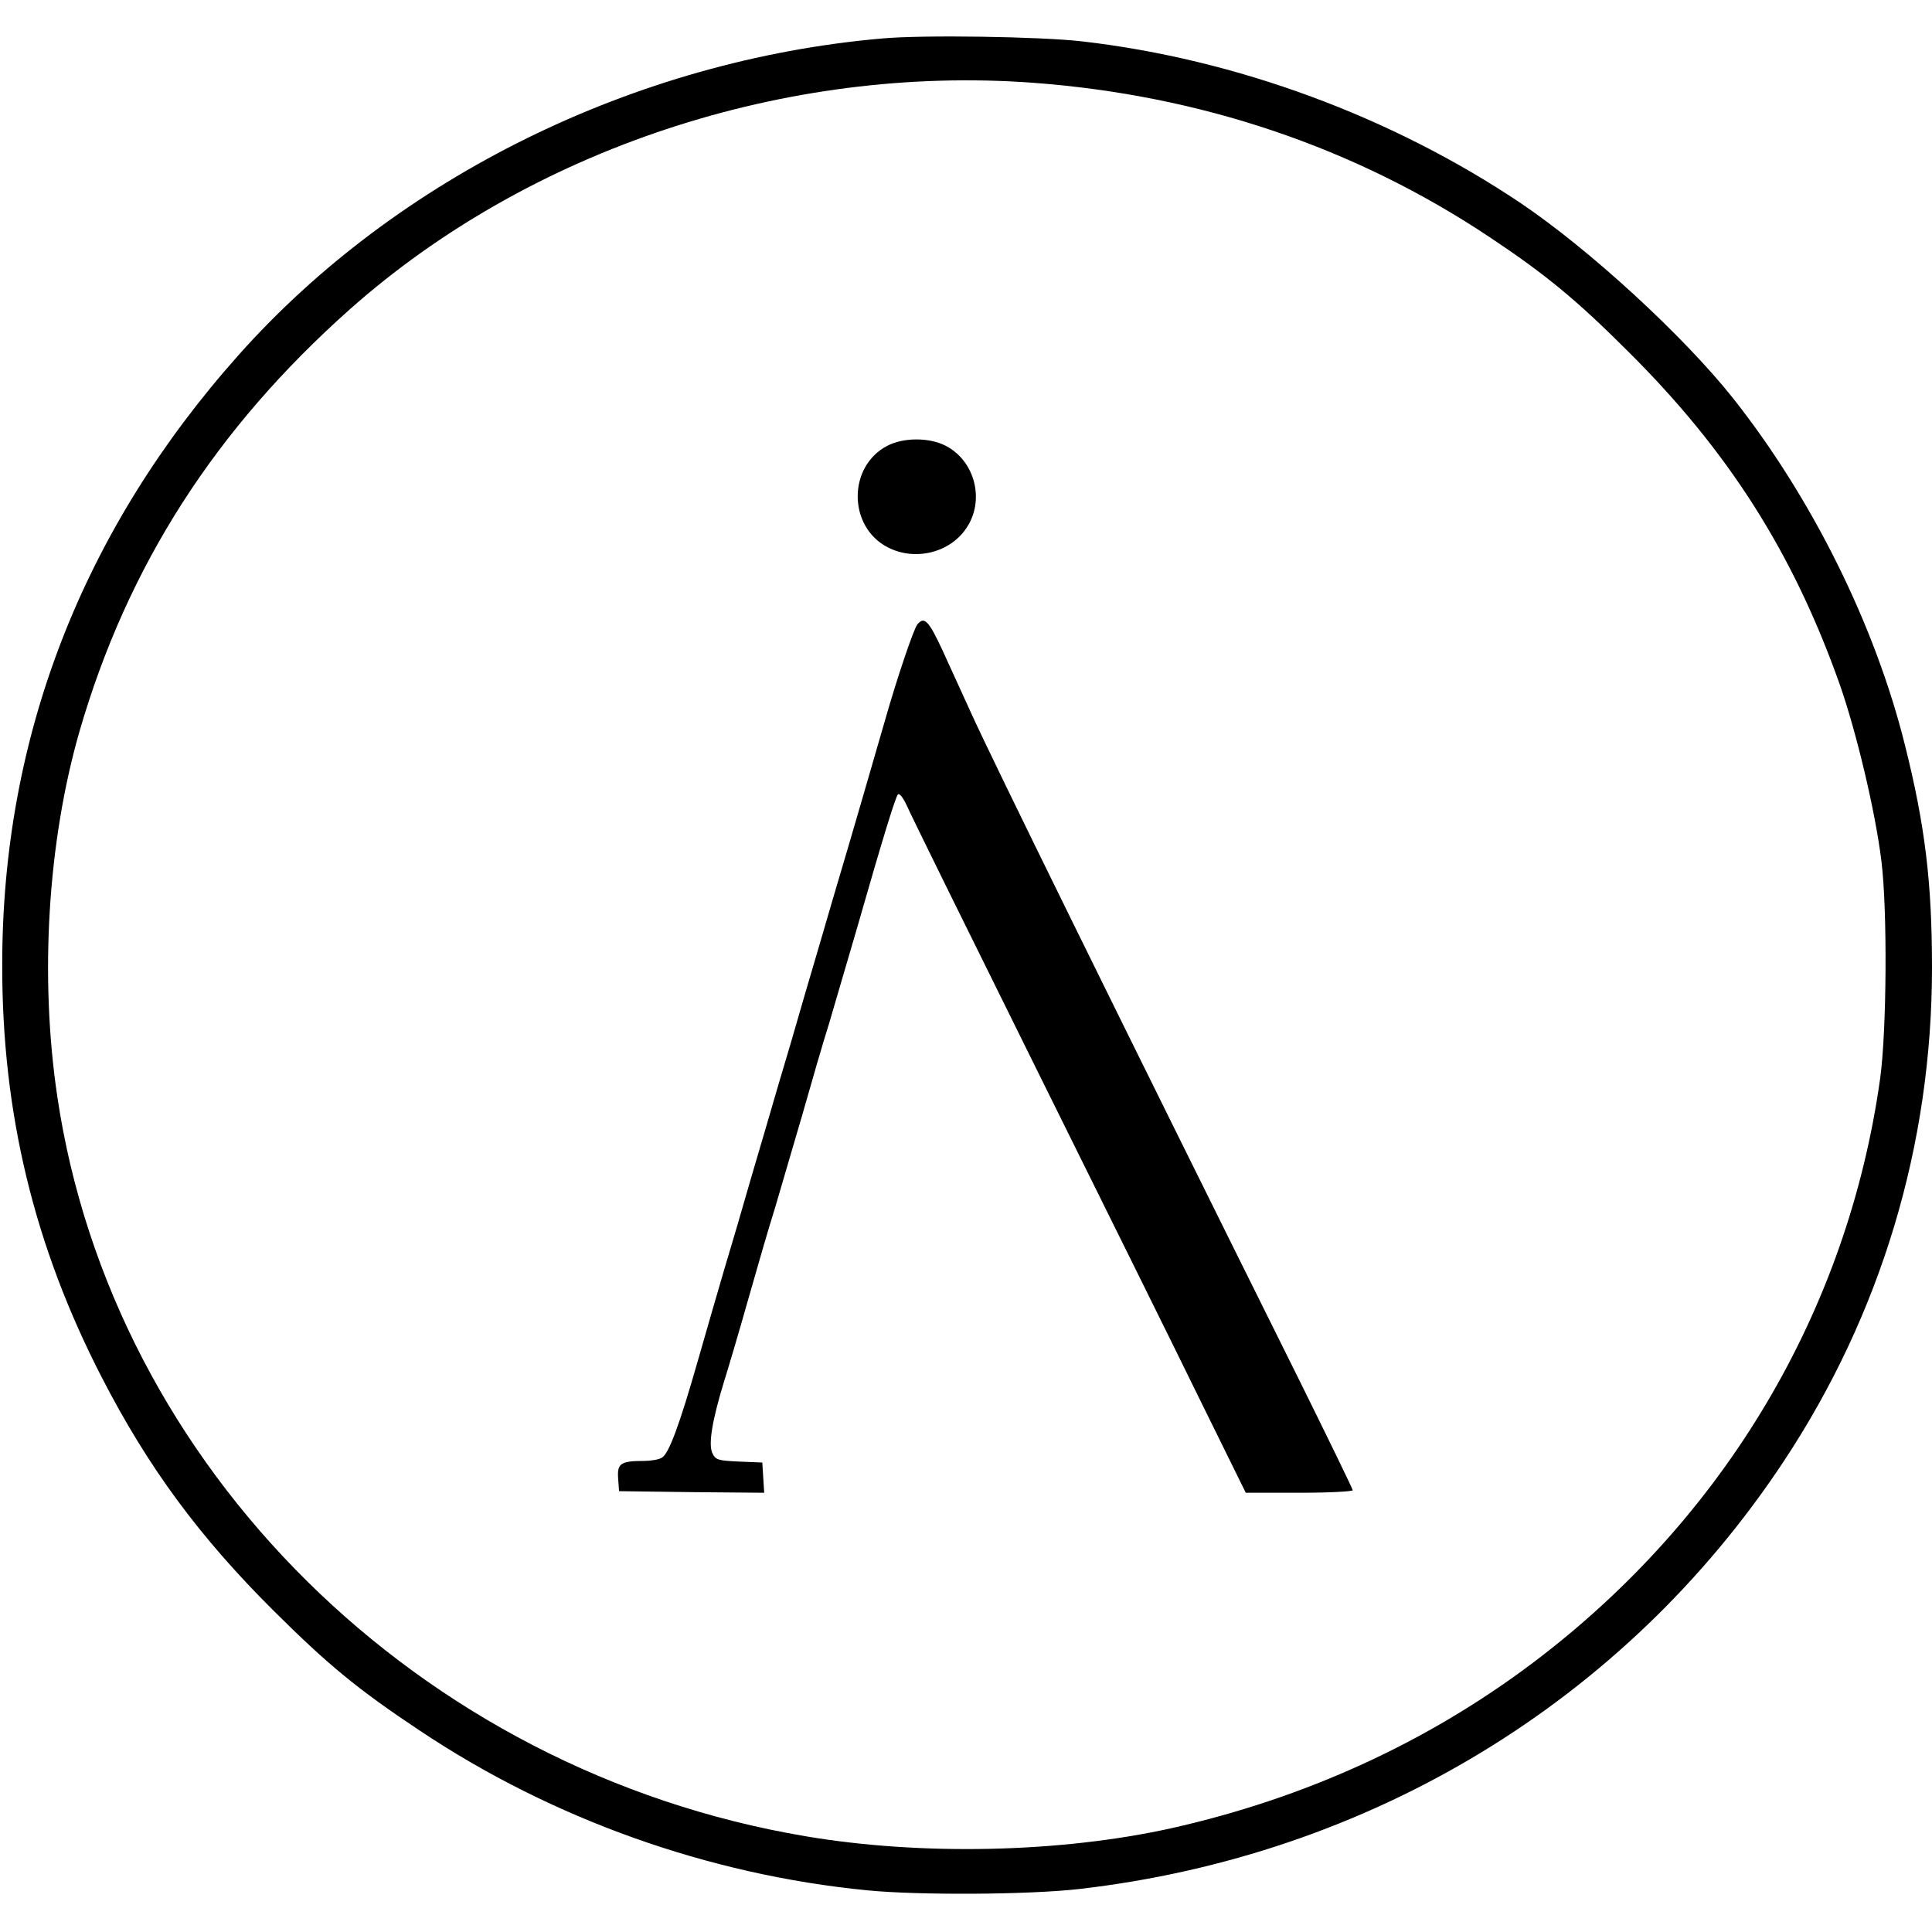
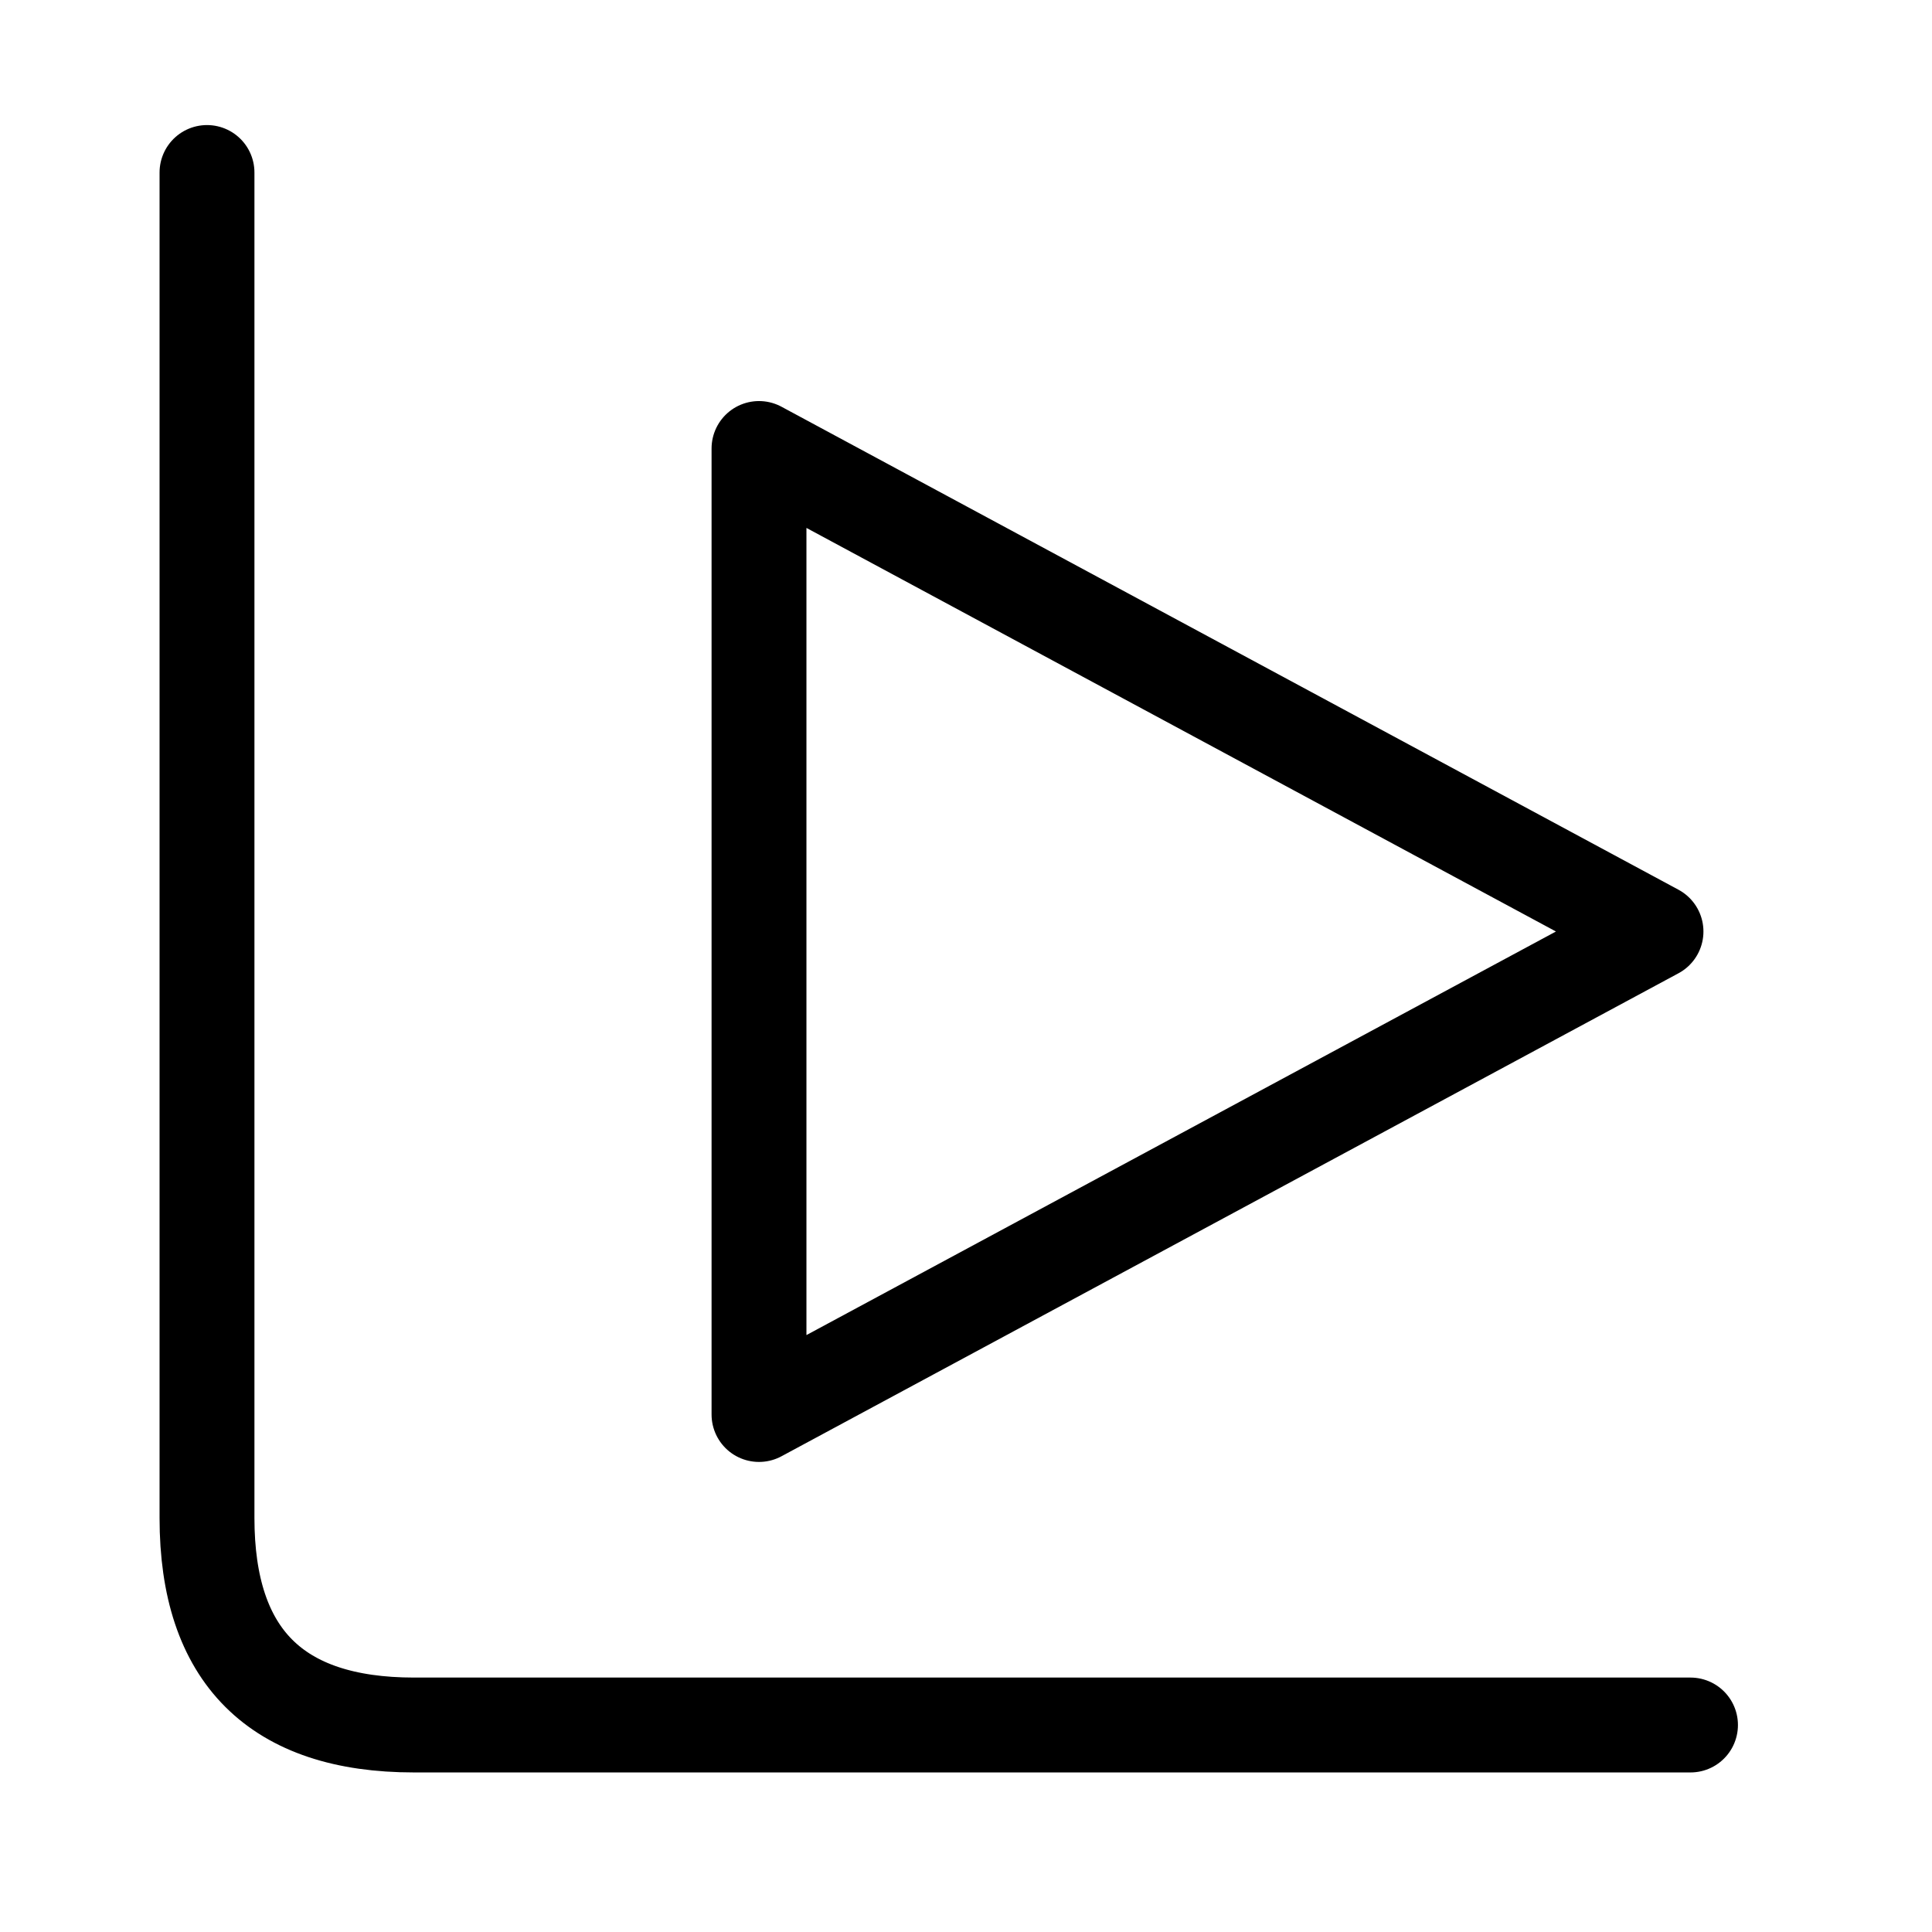
- <svg xmlns="http://www.w3.org/2000/svg" version="1.0" width="607pt" height="607pt" viewBox="0 0 607 607" preserveAspectRatio="xMidYMid meet">
-   <g transform="translate(0,607) scale(0.1,-0.1)" fill="#000000" stroke="none">
-     <path d="M2770 5949 c-775 -68 -1523 -436 -2020 -994 -491 -551 -743 -1200 -743 -1915 -1 -466 100 -884 312 -1296 146 -284 307 -502 540 -734 172 -171 264 -247 461 -378 415 -277 905 -452 1404 -501 161 -16 508 -14 666 4 914 105 1715 590 2213 1342 306 462 467 995 467 1553 0 268 -22 448 -85 699 -94 378 -293 778 -541 1091 -156 196 -449 465 -665 611 -405 272 -894 453 -1379 509 -130 15 -502 21 -630 9z m475 -139 c527 -39 1012 -203 1435 -485 176 -117 274 -198 436 -360 315 -313 518 -633 664 -1045 52 -148 112 -399 131 -555 19 -150 17 -533 -4 -684 -102 -730 -489 -1382 -1092 -1836 -332 -250 -716 -425 -1135 -519 -348 -77 -784 -87 -1150 -25 -1214 205 -2177 1157 -2350 2324 -56 377 -30 801 70 1148 151 520 427 950 850 1326 566 502 1368 768 2145 711z" />
-     <path d="M2787 4669 c-124 -65 -123 -255 3 -319 86 -44 196 -16 247 62 58 87 26 211 -67 258 -51 26 -132 26 -183 -1z" />
-     <path d="M2882 4108 c-12 -16 -63 -166 -102 -303 -30 -104 -101 -350 -165 -565 -20 -69 -58 -199 -85 -290 -26 -91 -64 -221 -85 -290 -20 -69 -58 -199 -85 -290 -26 -91 -64 -221 -85 -290 -20 -69 -57 -195 -81 -280 -59 -207 -93 -299 -115 -310 -10 -6 -35 -10 -56 -10 -73 0 -84 -8 -81 -54 l3 -41 228 -3 228 -2 -3 47 -3 48 -73 3 c-66 3 -74 5 -84 27 -13 28 0 104 37 225 13 41 47 156 75 255 28 99 66 230 85 290 18 61 56 191 85 290 28 99 66 230 85 290 18 61 56 191 85 290 85 297 123 419 131 429 5 5 17 -11 28 -35 10 -24 192 -393 403 -819 211 -426 447 -902 523 -1058 l139 -282 168 0 c92 0 168 4 168 8 0 4 -75 158 -166 342 -588 1183 -969 1958 -1033 2100 -29 63 -69 151 -89 195 -44 95 -58 110 -80 83z" />
-   </g>
+ <svg xmlns="http://www.w3.org/2000/svg" viewBox="27 26 56 56" fill="none" stroke="#000000" stroke-width="2.75" stroke-linecap="round" stroke-linejoin="round">
+   <path d="M33,31 V70 Q33,76 39,76 H76" />
+   <path d="M49,39 L75,53 L49,67 Z" />
</svg>
